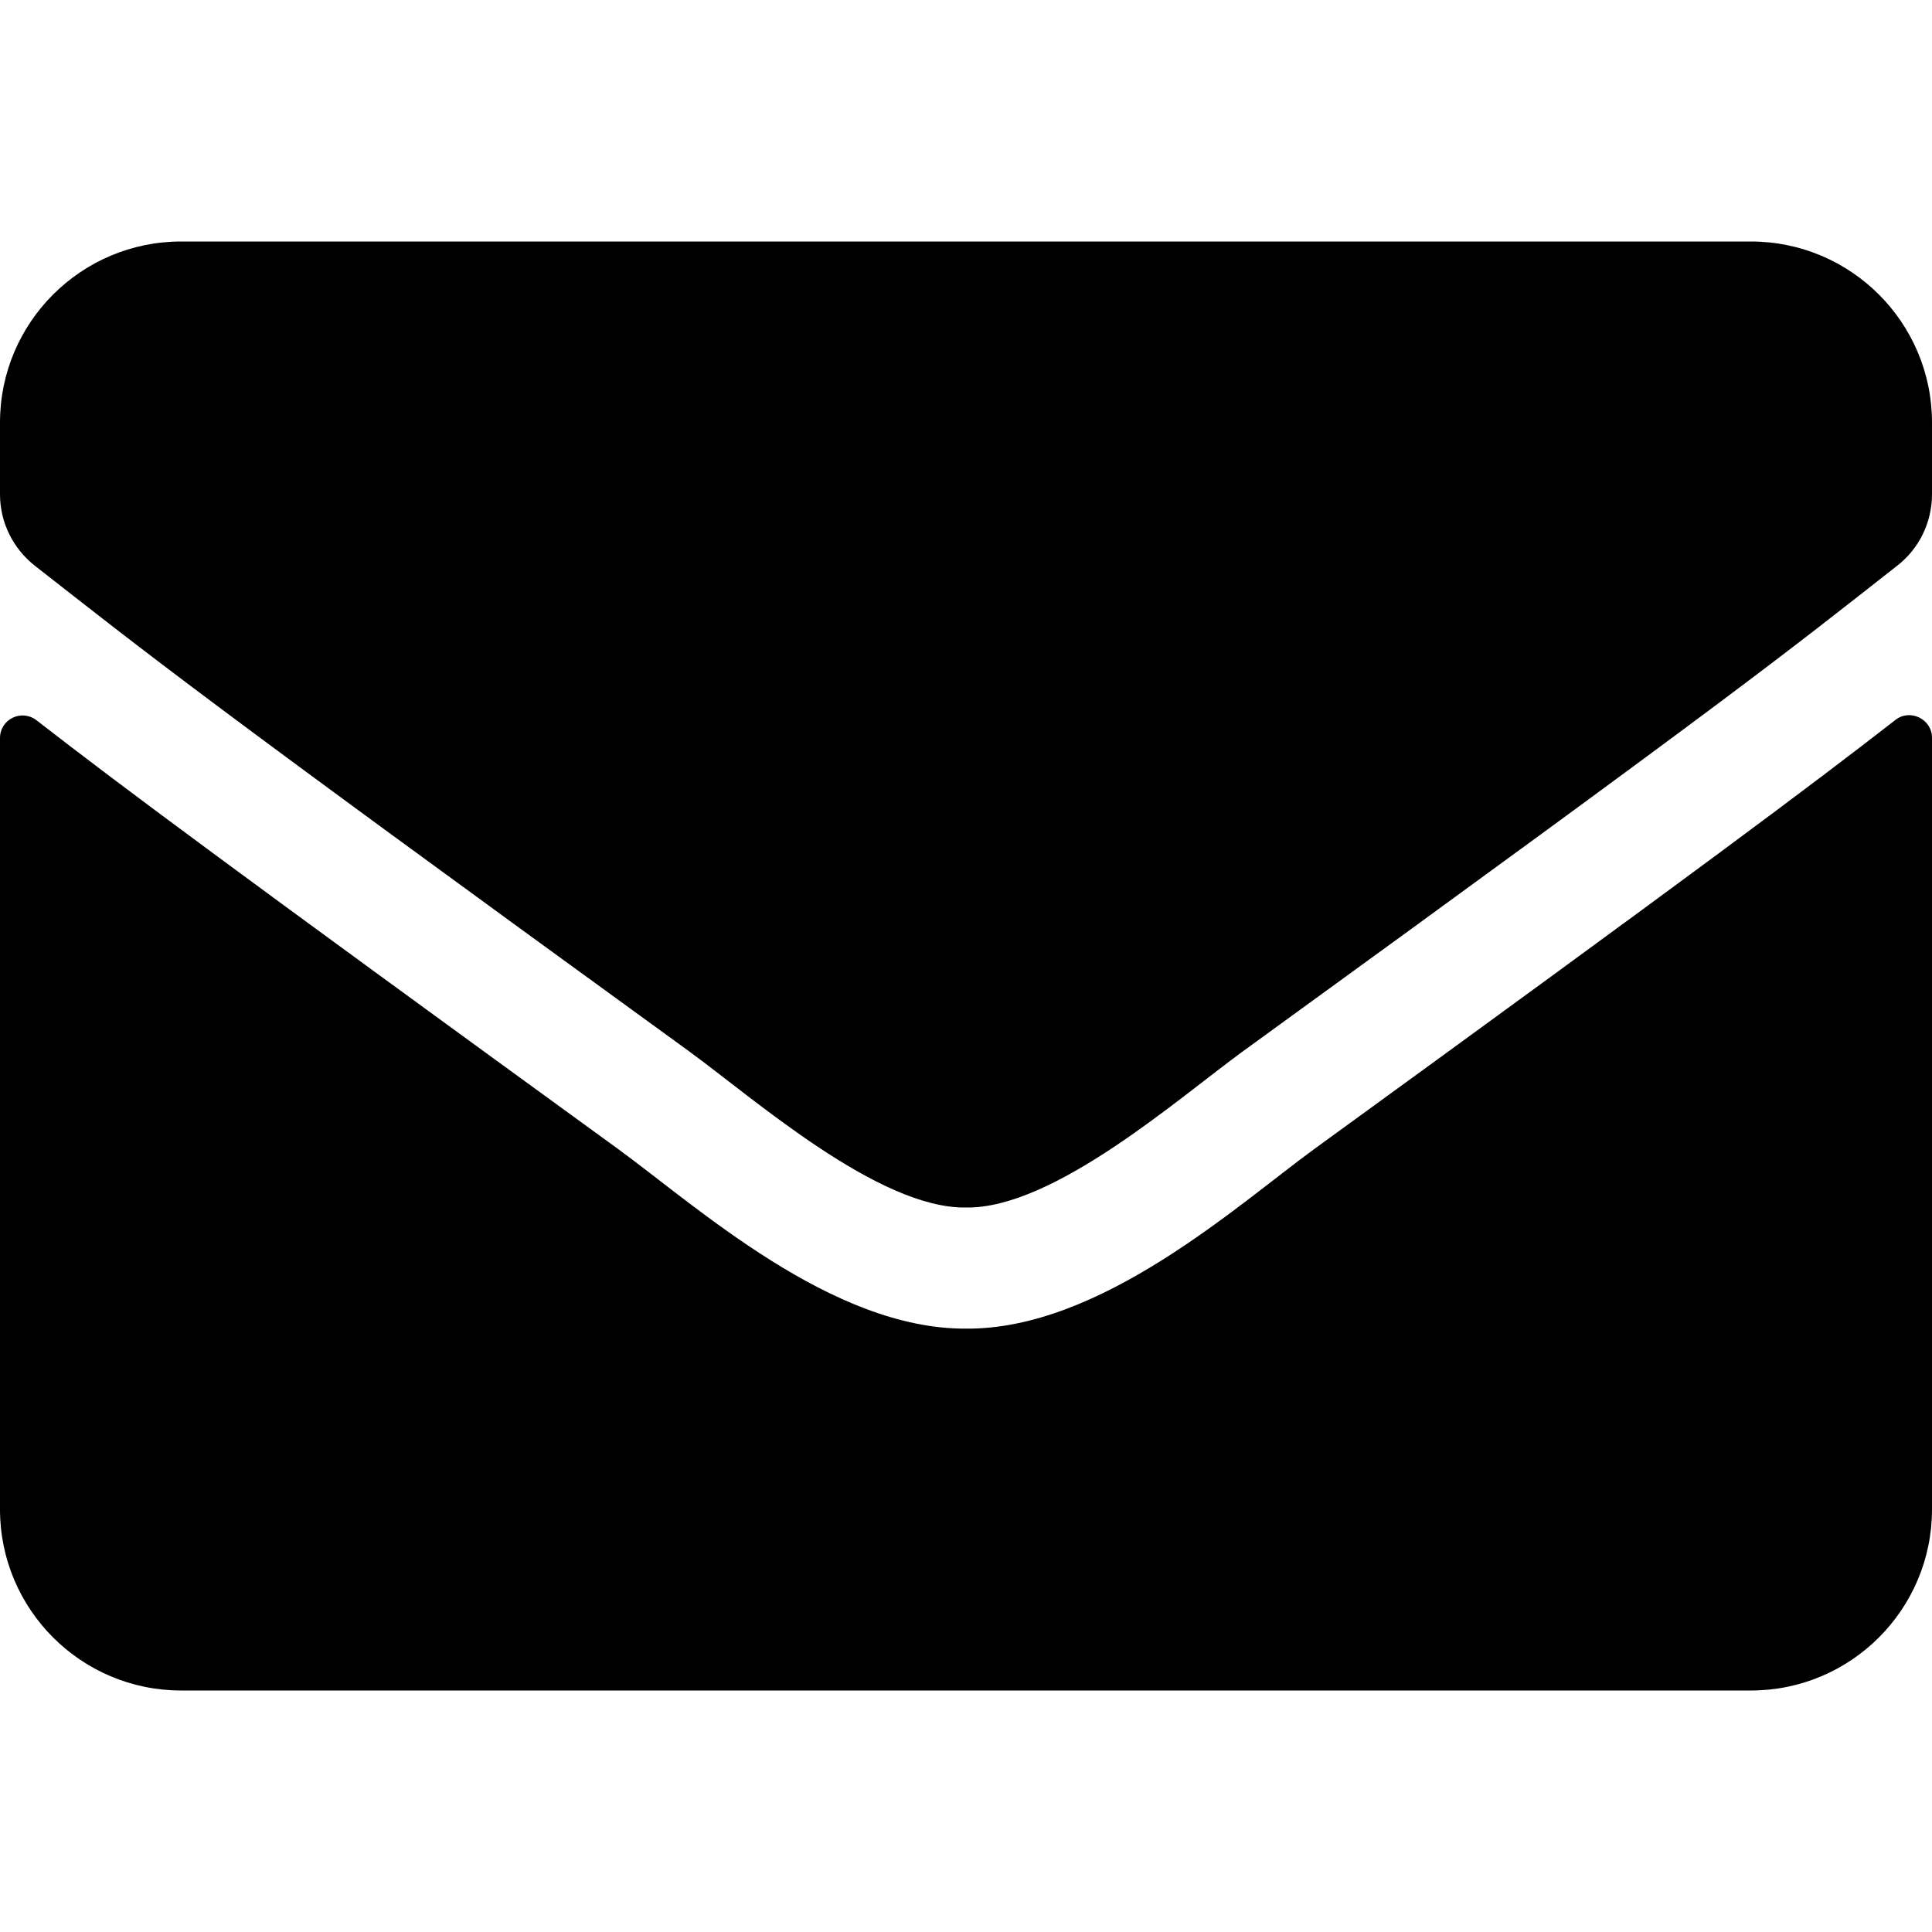
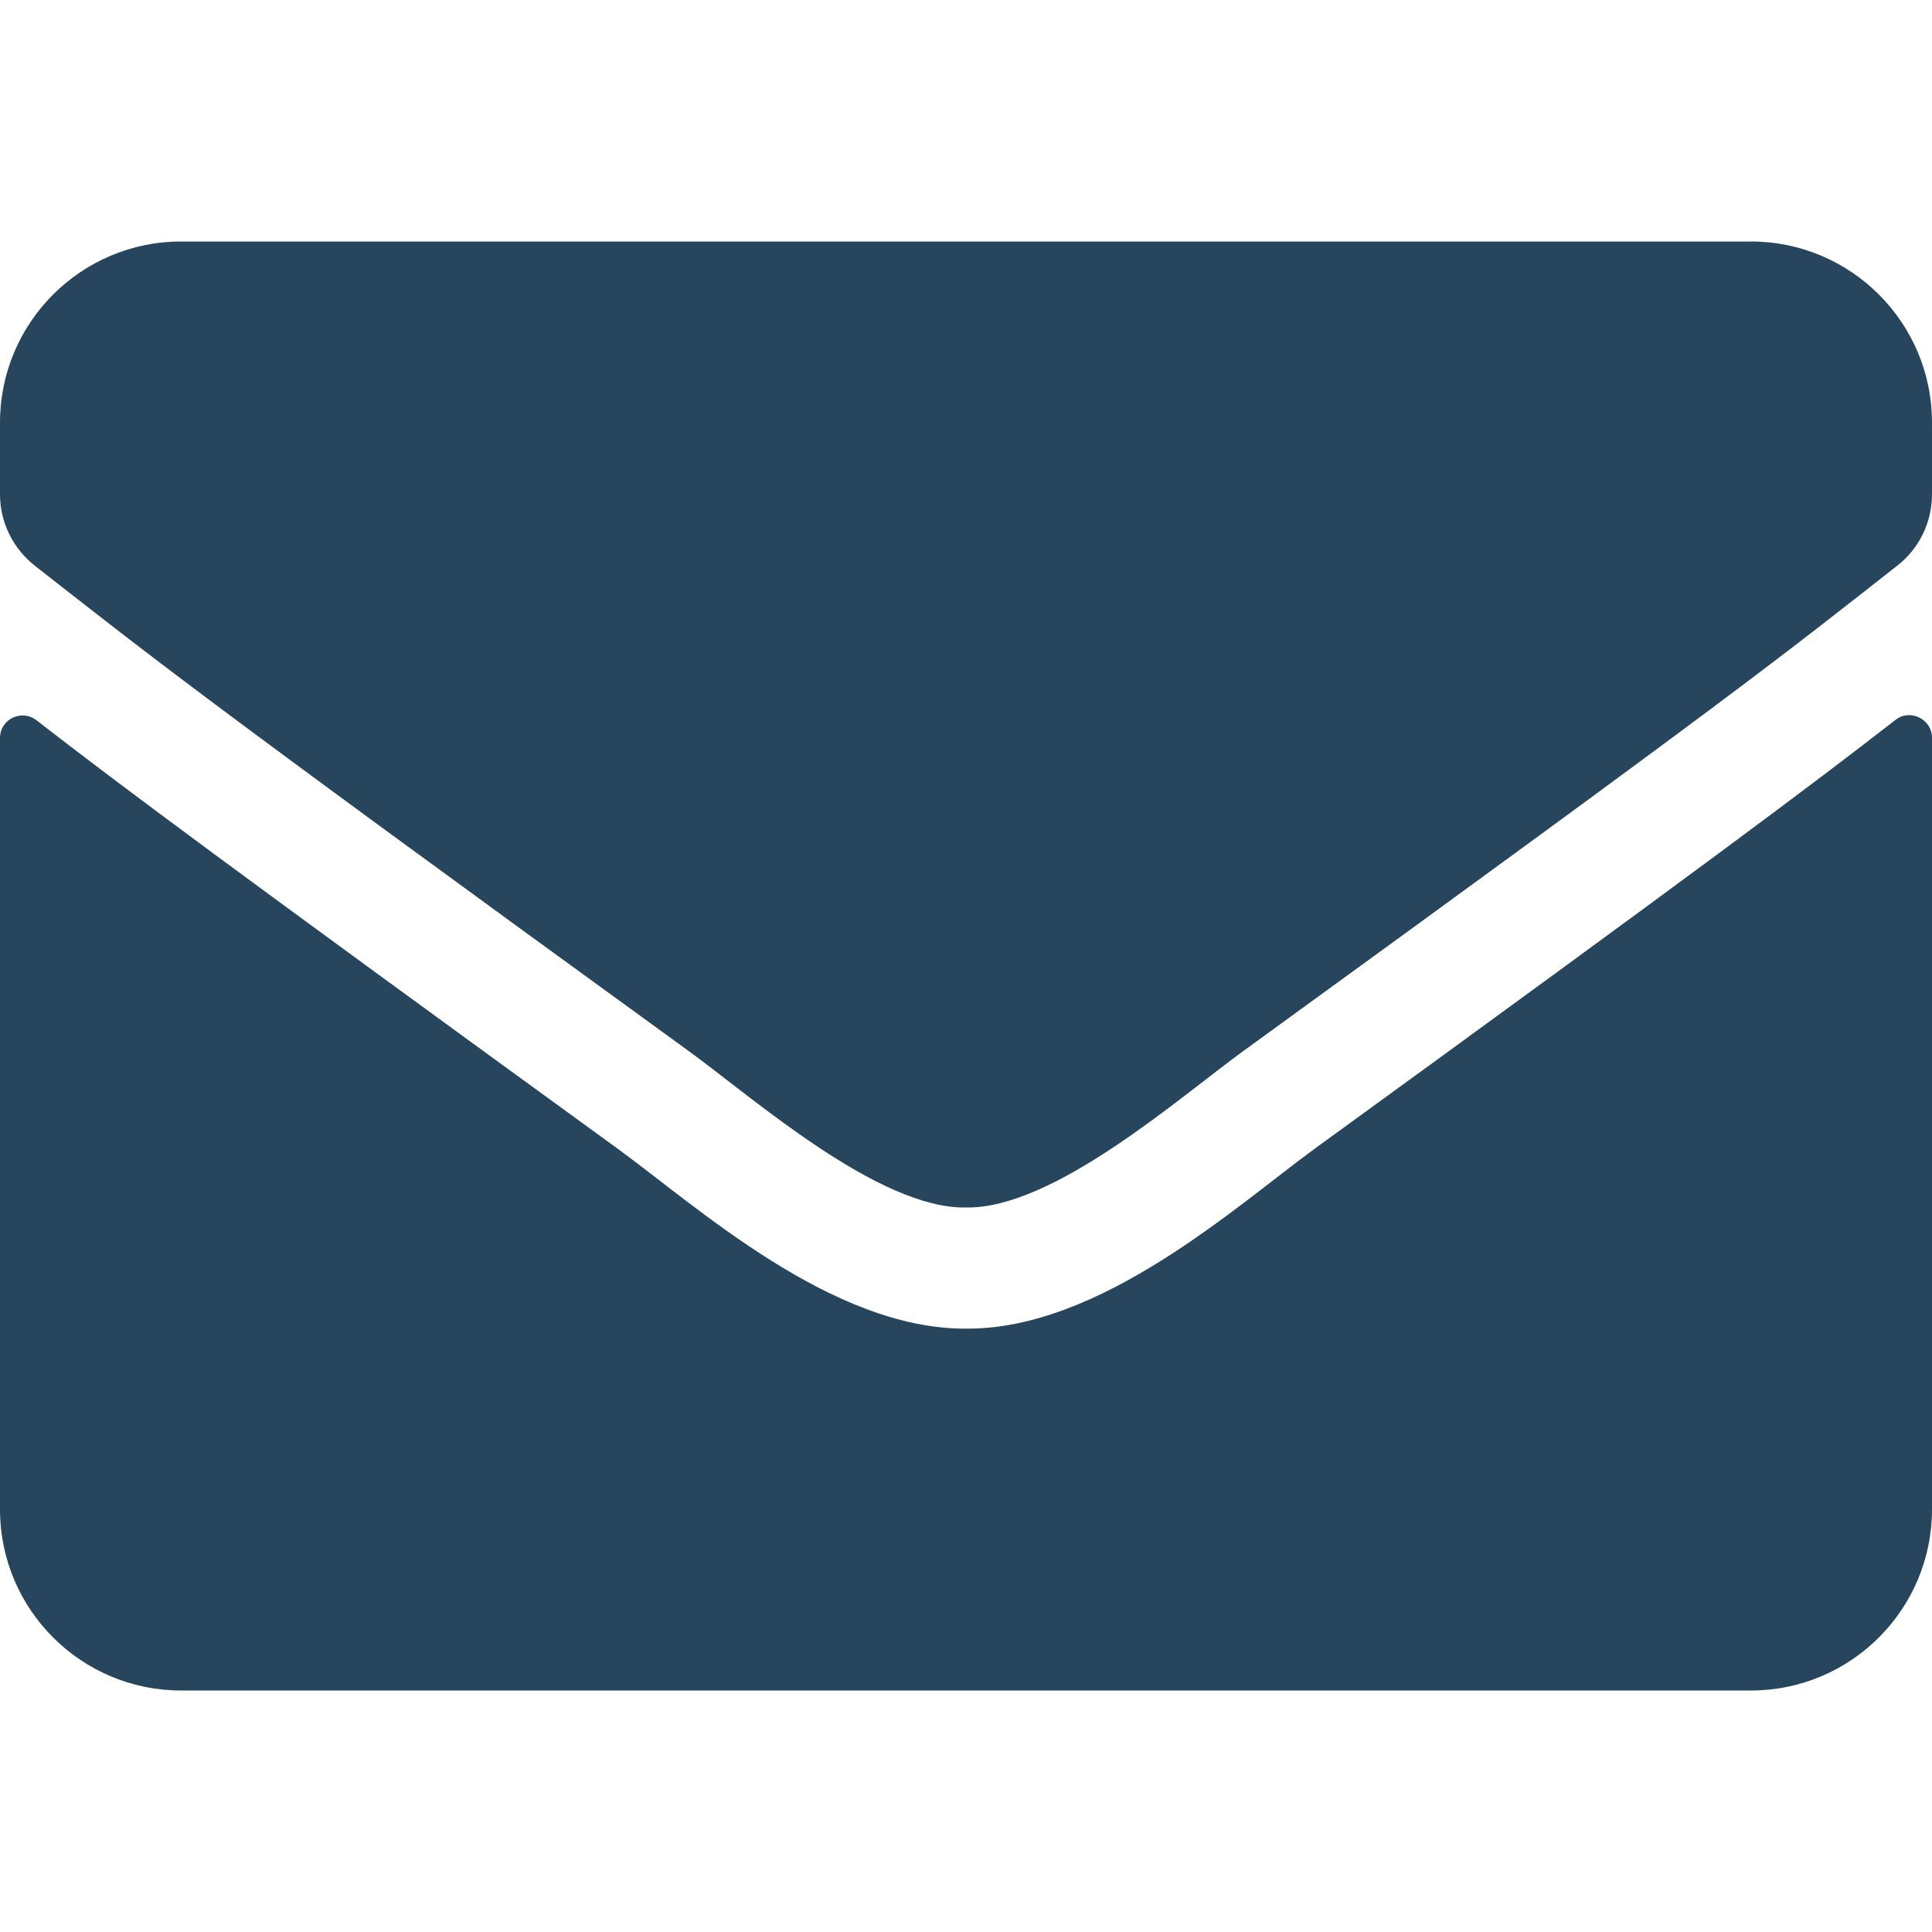
<svg xmlns="http://www.w3.org/2000/svg" aria-hidden="true" focusable="false" data-prefix="fas" data-icon="envelope" class="svg-inline--fa fa-envelope fa-w-16" role="img" viewBox="0 0 512 512">
-   <path fill="currentColor" d="M502.3 190.8c3.9-3.1 9.7-.2 9.7 4.7V400c0 26.5-21.5 48-48 48H48c-26.5 0-48-21.5-48-48V195.6c0-5 5.7-7.8 9.7-4.7 22.4 17.4 52.1 39.5 154.1 113.6 21.1 15.4 56.7 47.8 92.2 47.6 35.7.3 72-32.8 92.3-47.6 102-74.1 131.6-96.3 154-113.7zM256 320c23.2.4 56.6-29.2 73.4-41.4 132.7-96.3 142.8-104.7 173.4-128.7 5.8-4.5 9.2-11.5 9.2-18.9v-19c0-26.5-21.5-48-48-48H48C21.5 64 0 85.5 0 112v19c0 7.4 3.4 14.3 9.2 18.9 30.6 23.9 40.7 32.4 173.4 128.7 16.8 12.2 50.2 41.8 73.4 41.4z" />
+   <path fill="#27465e" d="M502.3 190.8c3.9-3.1 9.7-.2 9.7 4.7V400c0 26.5-21.5 48-48 48H48c-26.5 0-48-21.5-48-48V195.6c0-5 5.7-7.8 9.7-4.7 22.4 17.4 52.1 39.5 154.1 113.6 21.1 15.4 56.7 47.8 92.2 47.6 35.7.3 72-32.8 92.3-47.6 102-74.1 131.6-96.3 154-113.7zM256 320c23.2.4 56.6-29.2 73.4-41.4 132.7-96.3 142.8-104.7 173.4-128.7 5.8-4.5 9.2-11.5 9.2-18.9v-19c0-26.5-21.5-48-48-48H48C21.5 64 0 85.5 0 112v19c0 7.4 3.4 14.3 9.2 18.9 30.6 23.9 40.7 32.4 173.4 128.7 16.8 12.2 50.2 41.8 73.4 41.4z" />
</svg>
